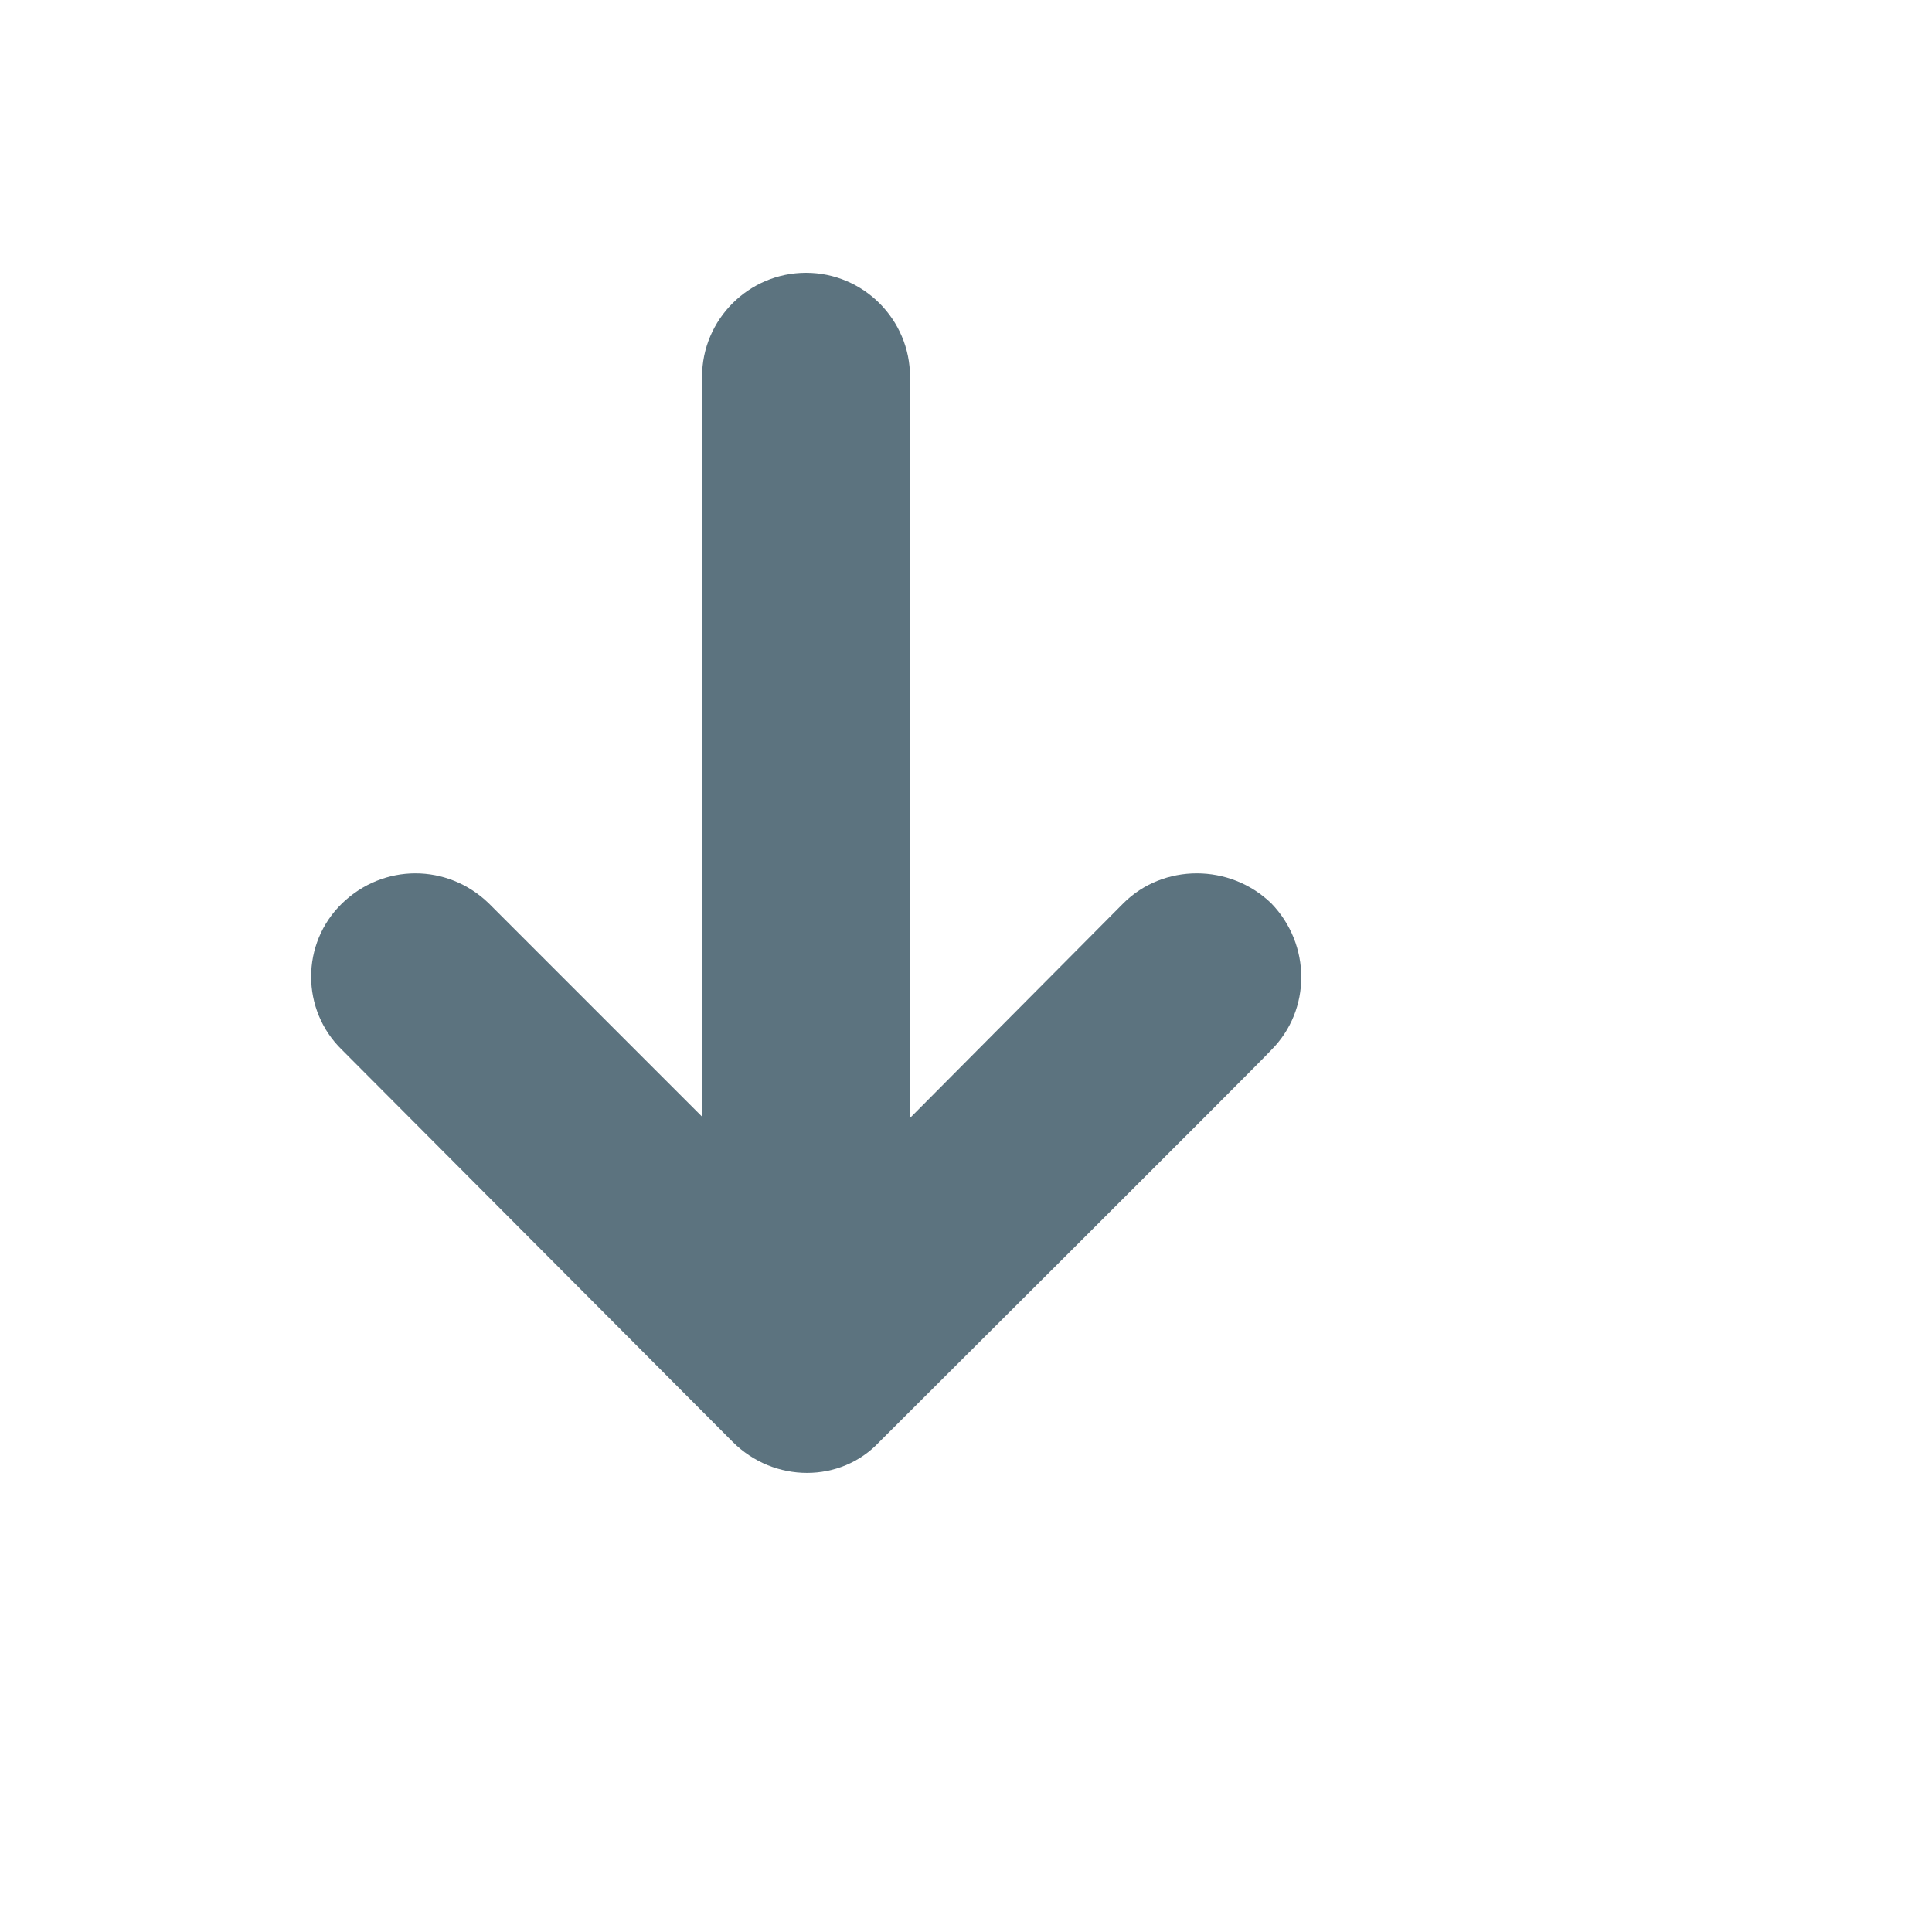
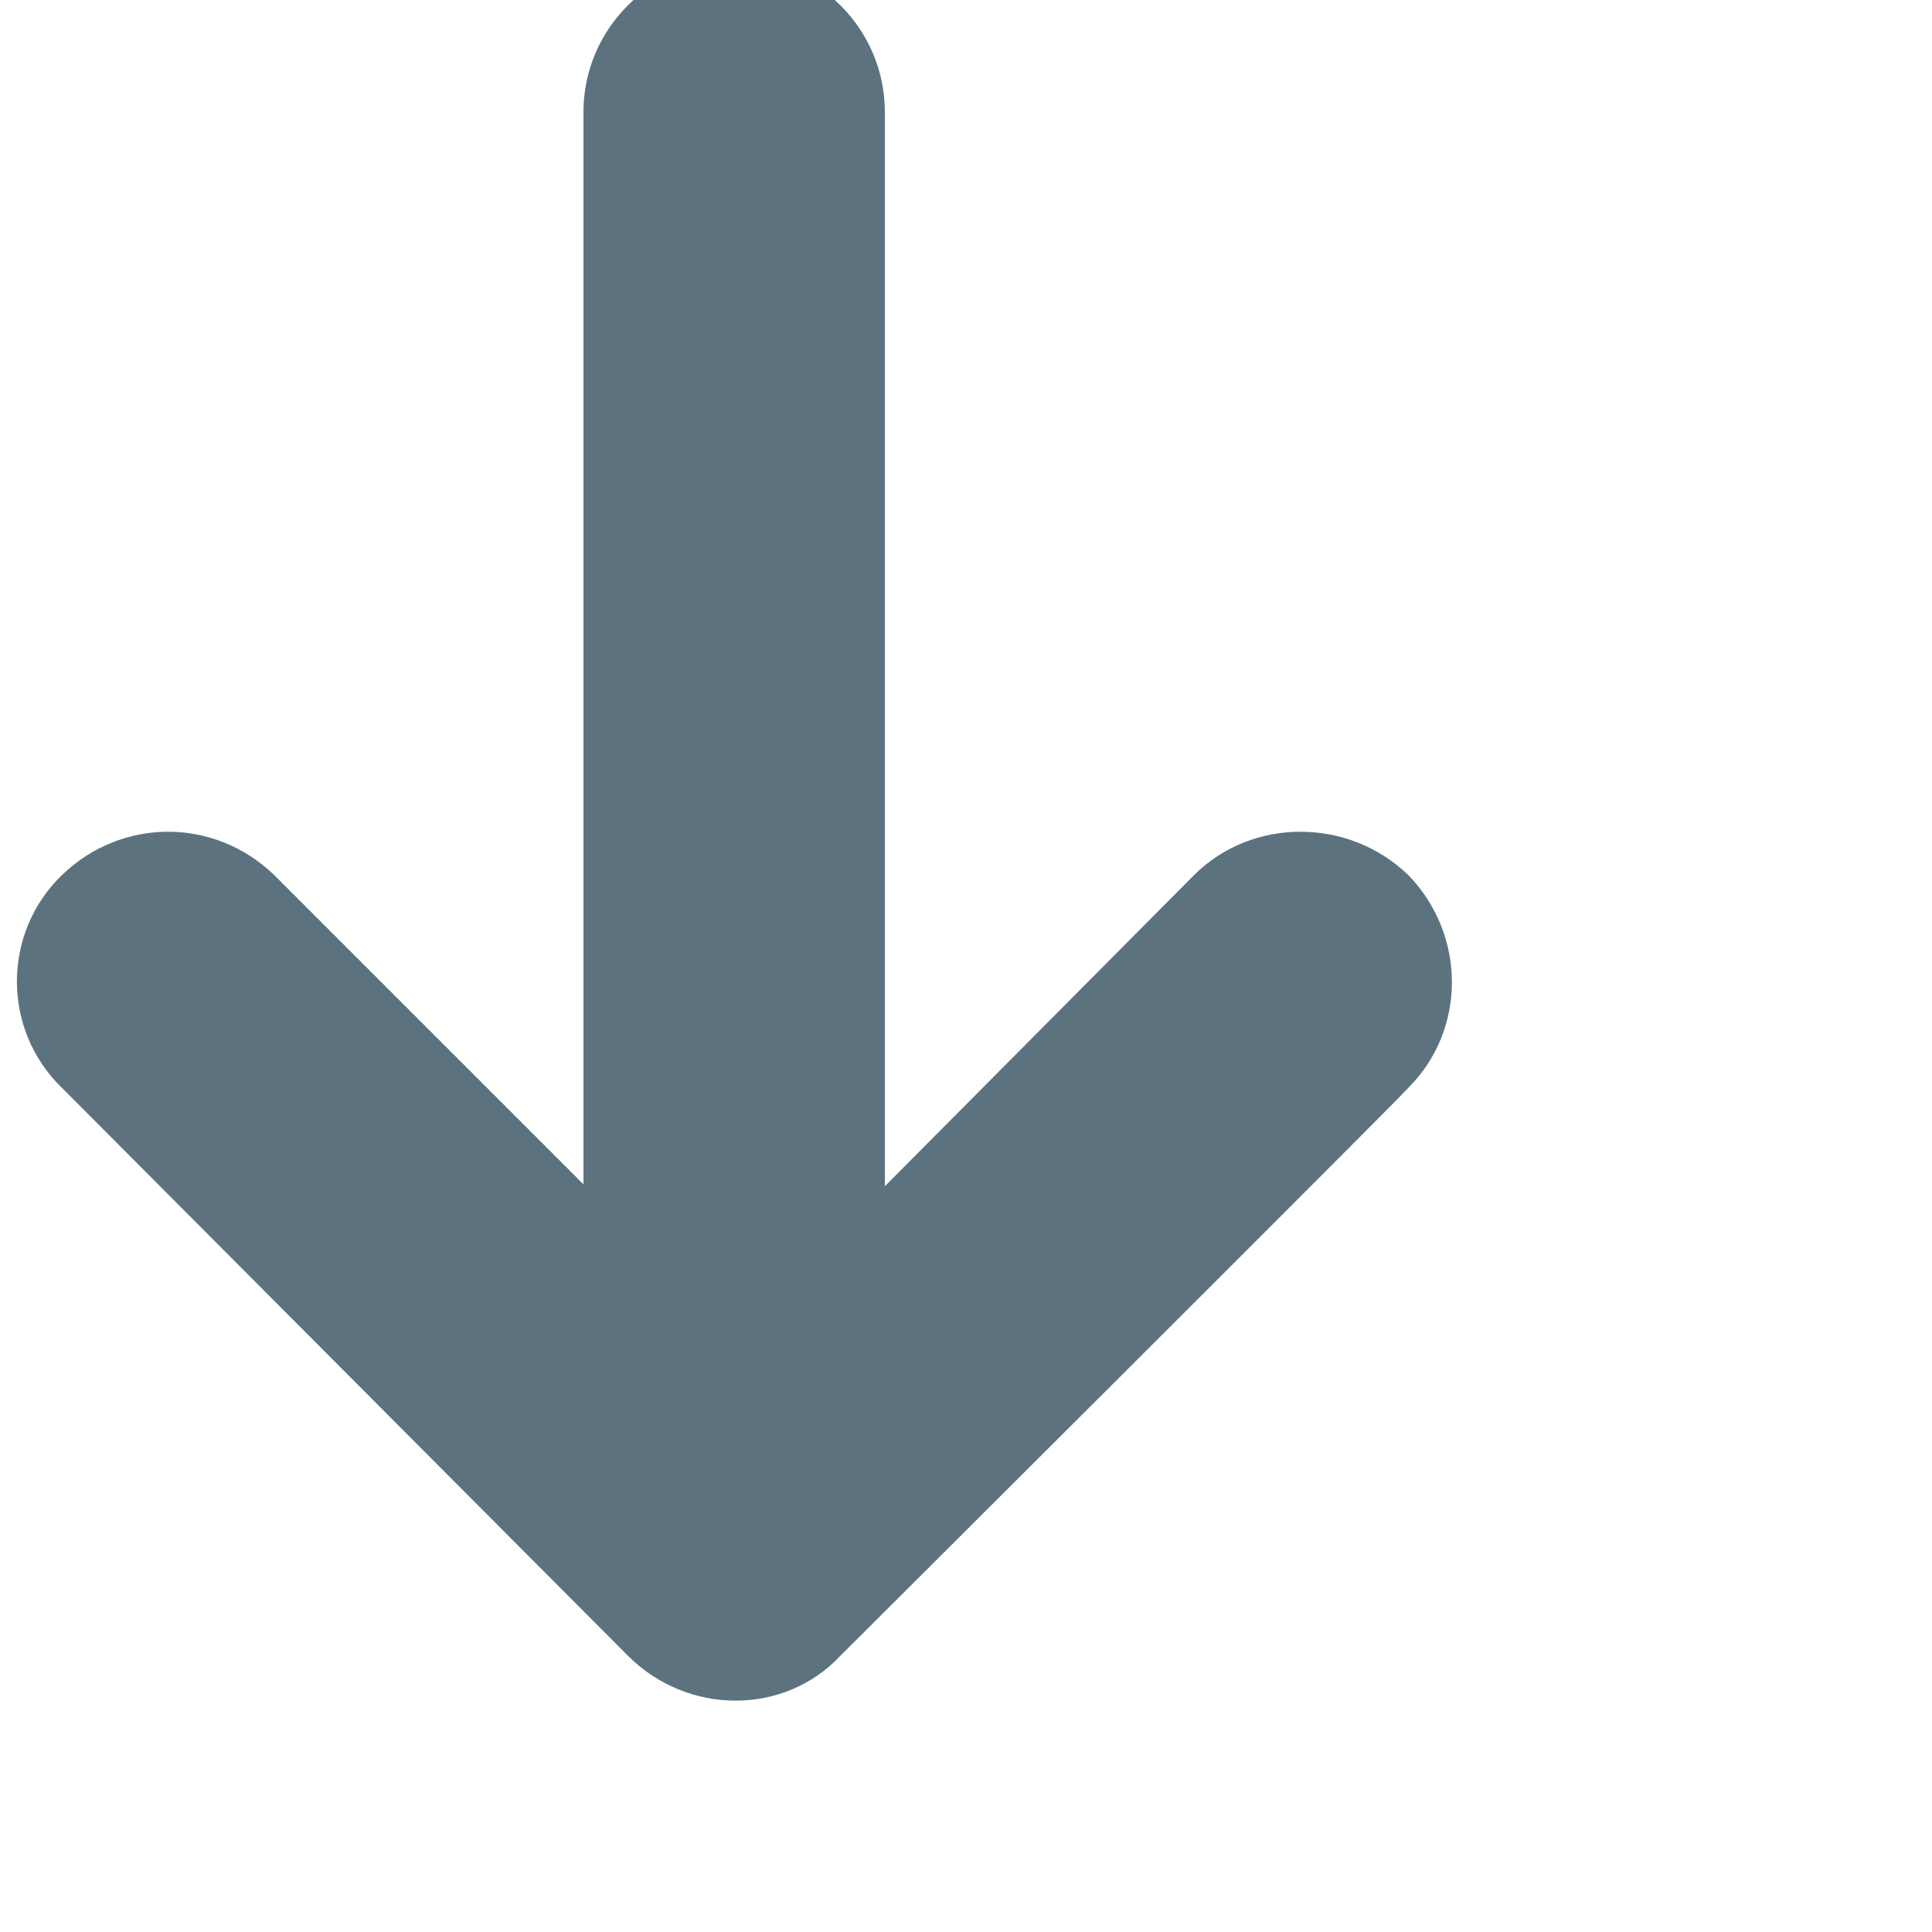
<svg xmlns="http://www.w3.org/2000/svg" width="20" height="20" viewBox="0 0 100 100">
  <g>
-     <g transform="translate(50 50) scale(0.69 0.69) rotate(0) translate(-50 -50)" style="fill:#5c737f">
+     <g style="fill:#5c737f">
      <svg fill="#5c737f" version="1.1" x="-12px" y="-7px" viewBox="0 0 100 100" enable-background="new 0 0 100 100" xml:space="preserve">
        <path d="M42.2,68.3c-3.2-3.2-15.8-15.8-16-16c-3.1-3-7.9-3-11,0c-3.1,3-3.1,8,0,11c0.2,0.2,29.3,29.4,29.3,29.4  c3.1,3.1,8.1,3.1,11,0c0,0,28.8-28.7,29.4-29.4c3-3,3-7.9,0-11c-3.1-3-8.1-3-11.1,0c-0.6,0.6-16,16.1-16,16.1V12.8  C57.8,8.5,54.3,5,50,5c-4.3,0-7.8,3.5-7.8,7.8V68.3z" />
      </svg>
    </g>
  </g>
</svg>
